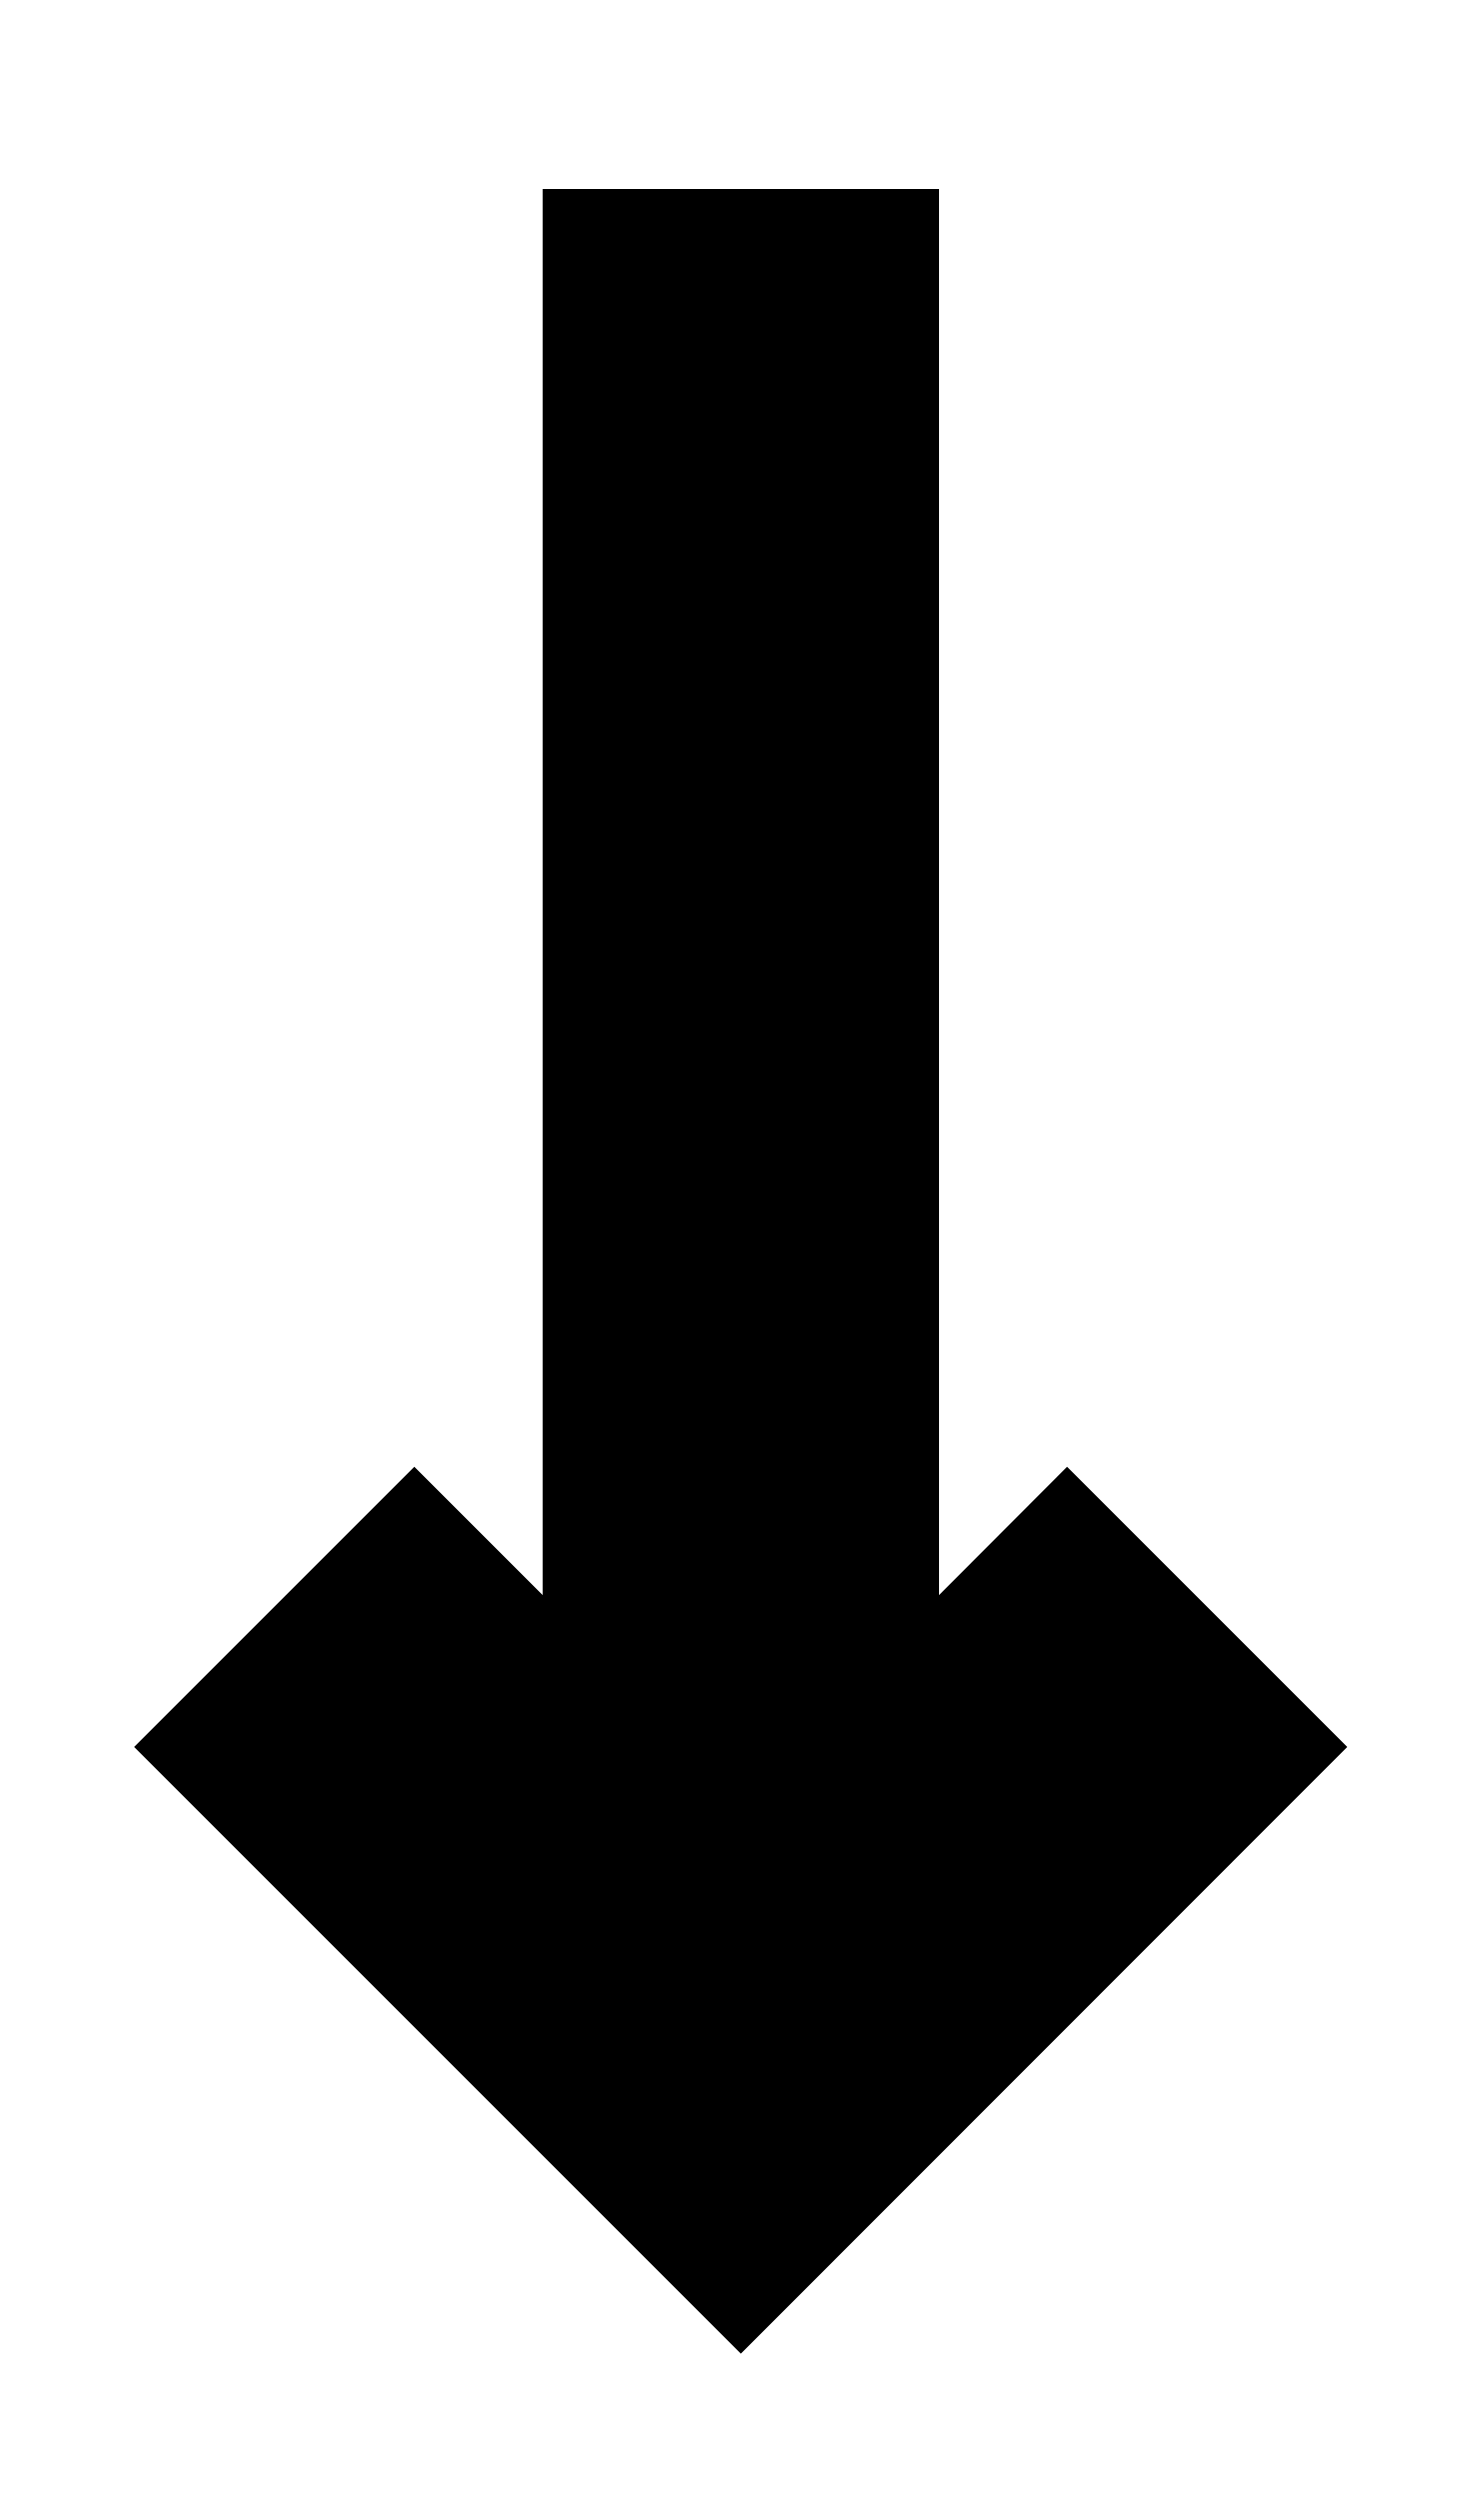
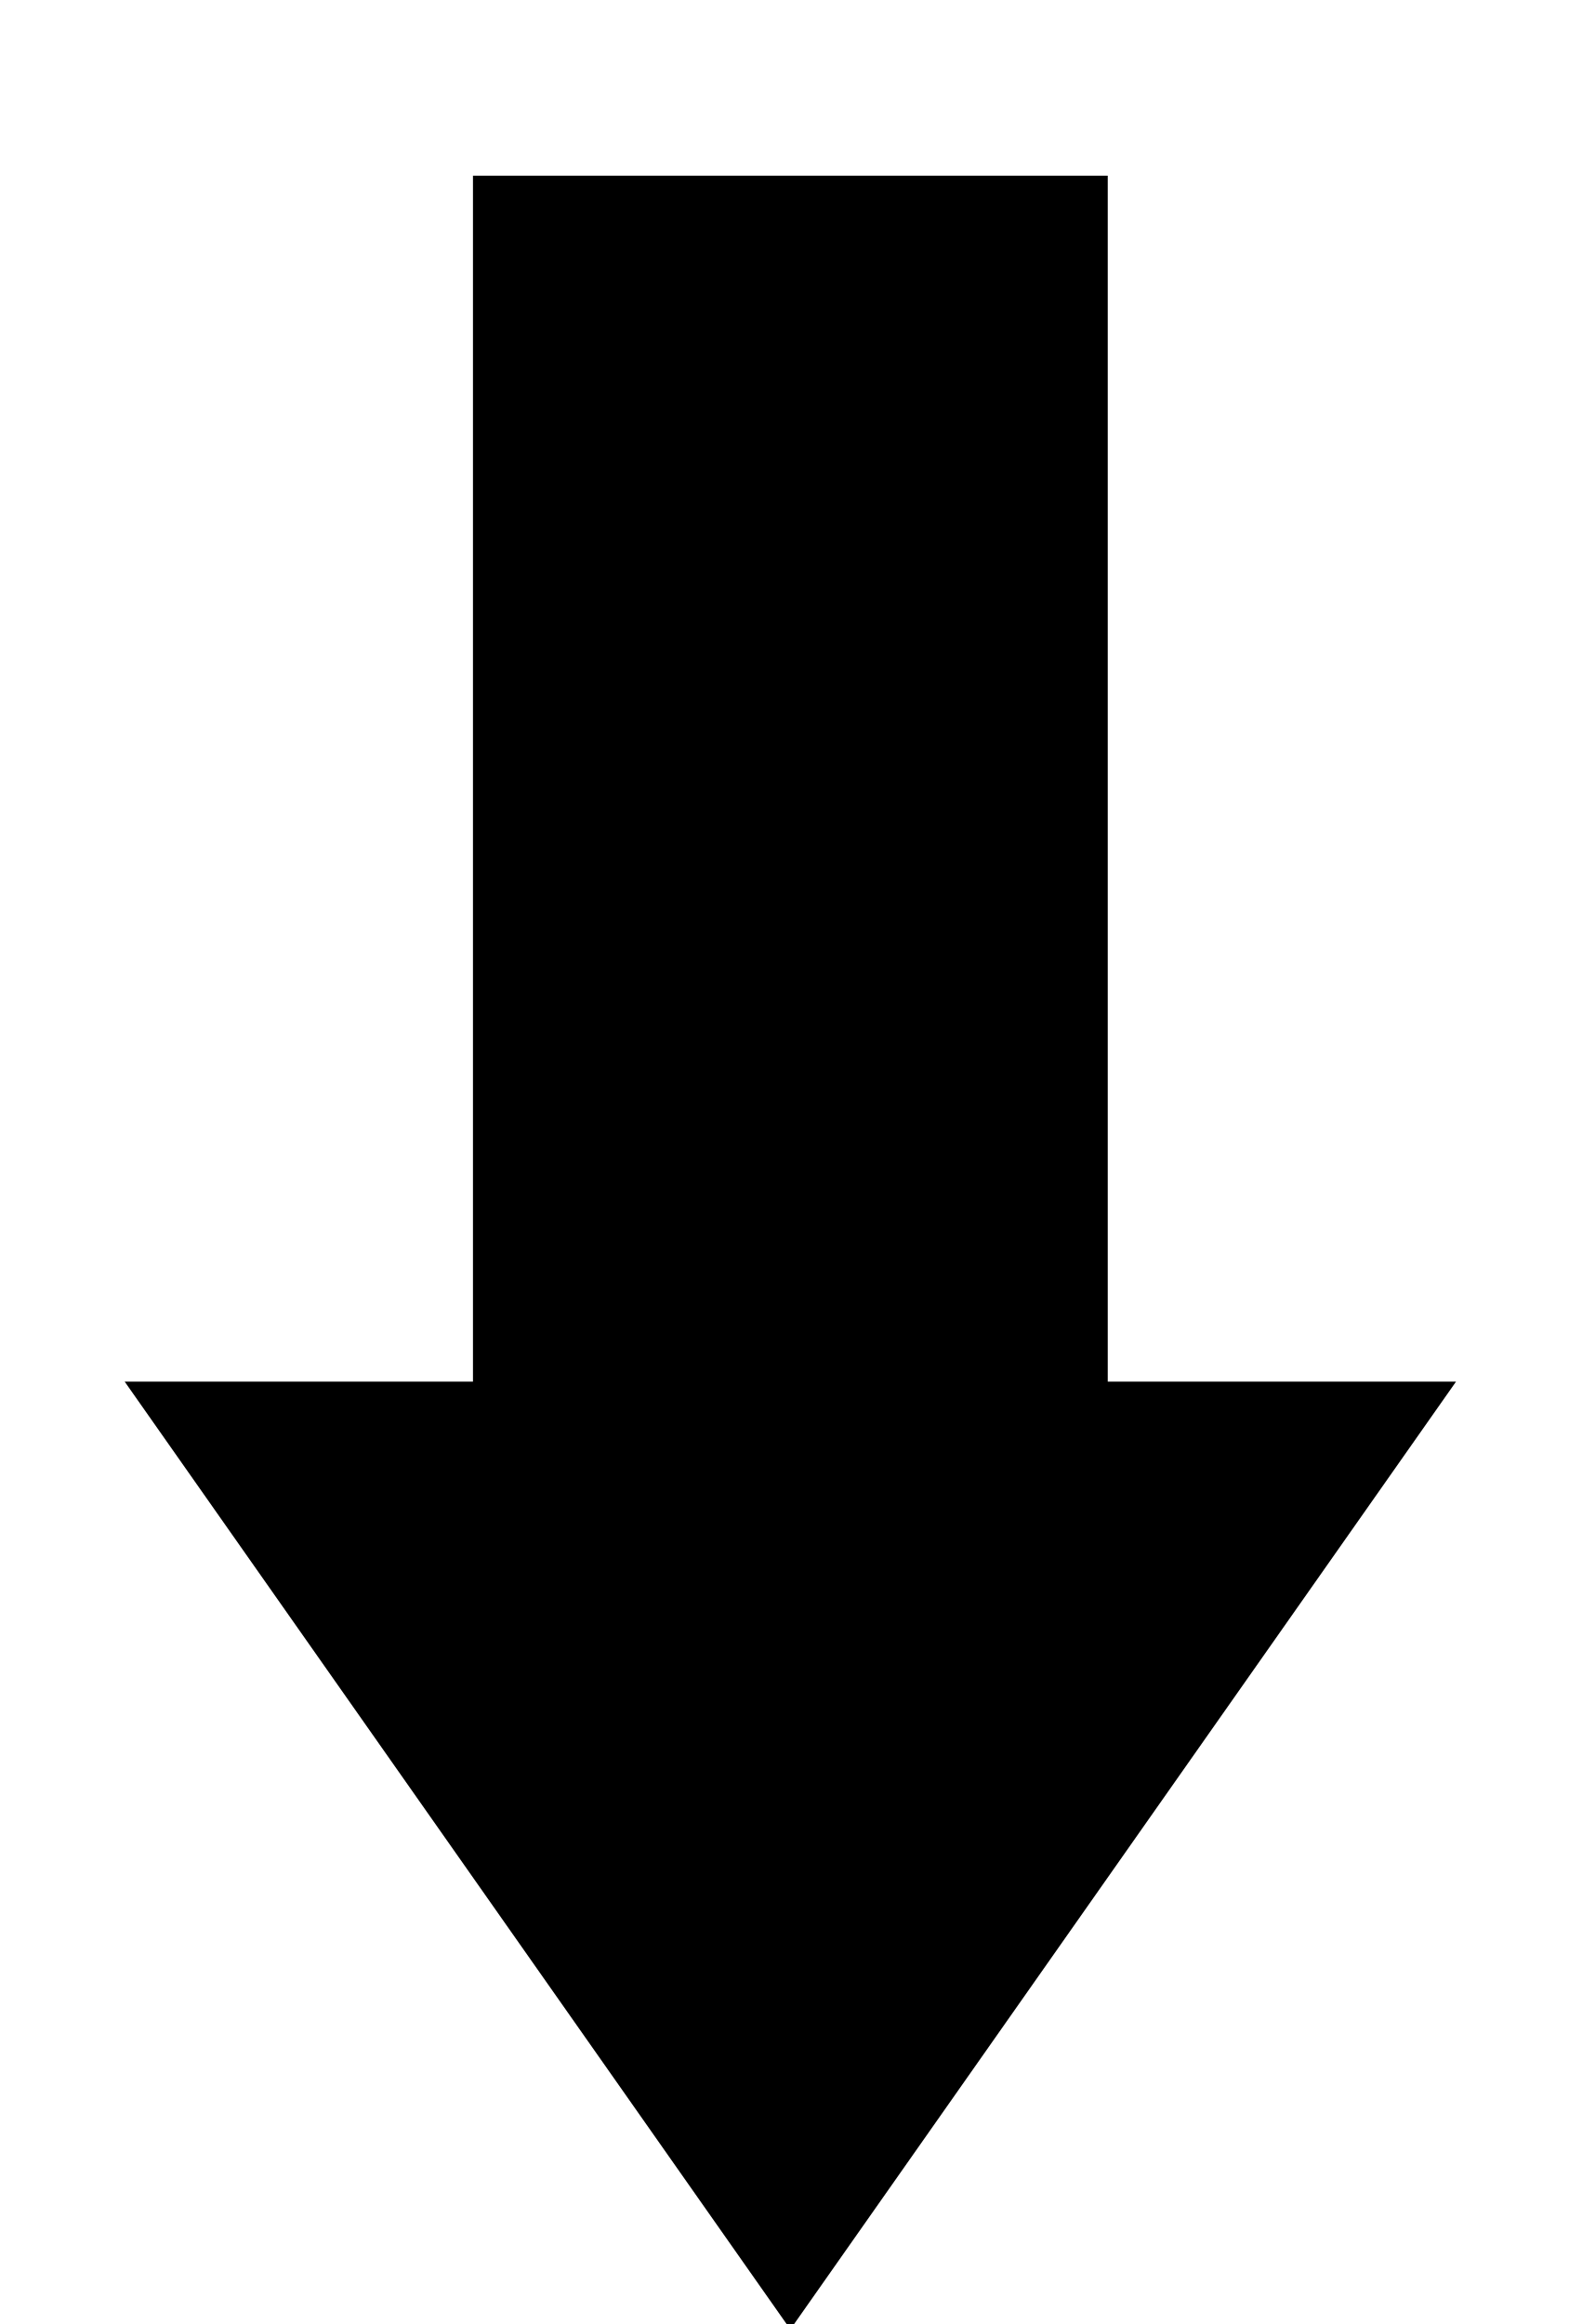
- <svg xmlns="http://www.w3.org/2000/svg" viewBox="0 -760 486 820">
-   <path transform="scale(1,-1)" fill="currentColor" fill-rule="evenodd" d="M308 236.8L308 698L178 698L178 236.8L135.9 278.9L44 187L243 -12L441.9 187L350 278.9L308 236.8Z" />
+ <svg xmlns="http://www.w3.org/2000/svg" viewBox="0 -760 558 820">
+   <path transform="scale(1,-1)" fill="currentColor" fill-rule="evenodd" d="M166.9 698L166.9 272.5L44 272.5L278.9 -61.9L513.8 272.5L390.9 272.5L390.9 698L166.9 698Z" />
</svg>
